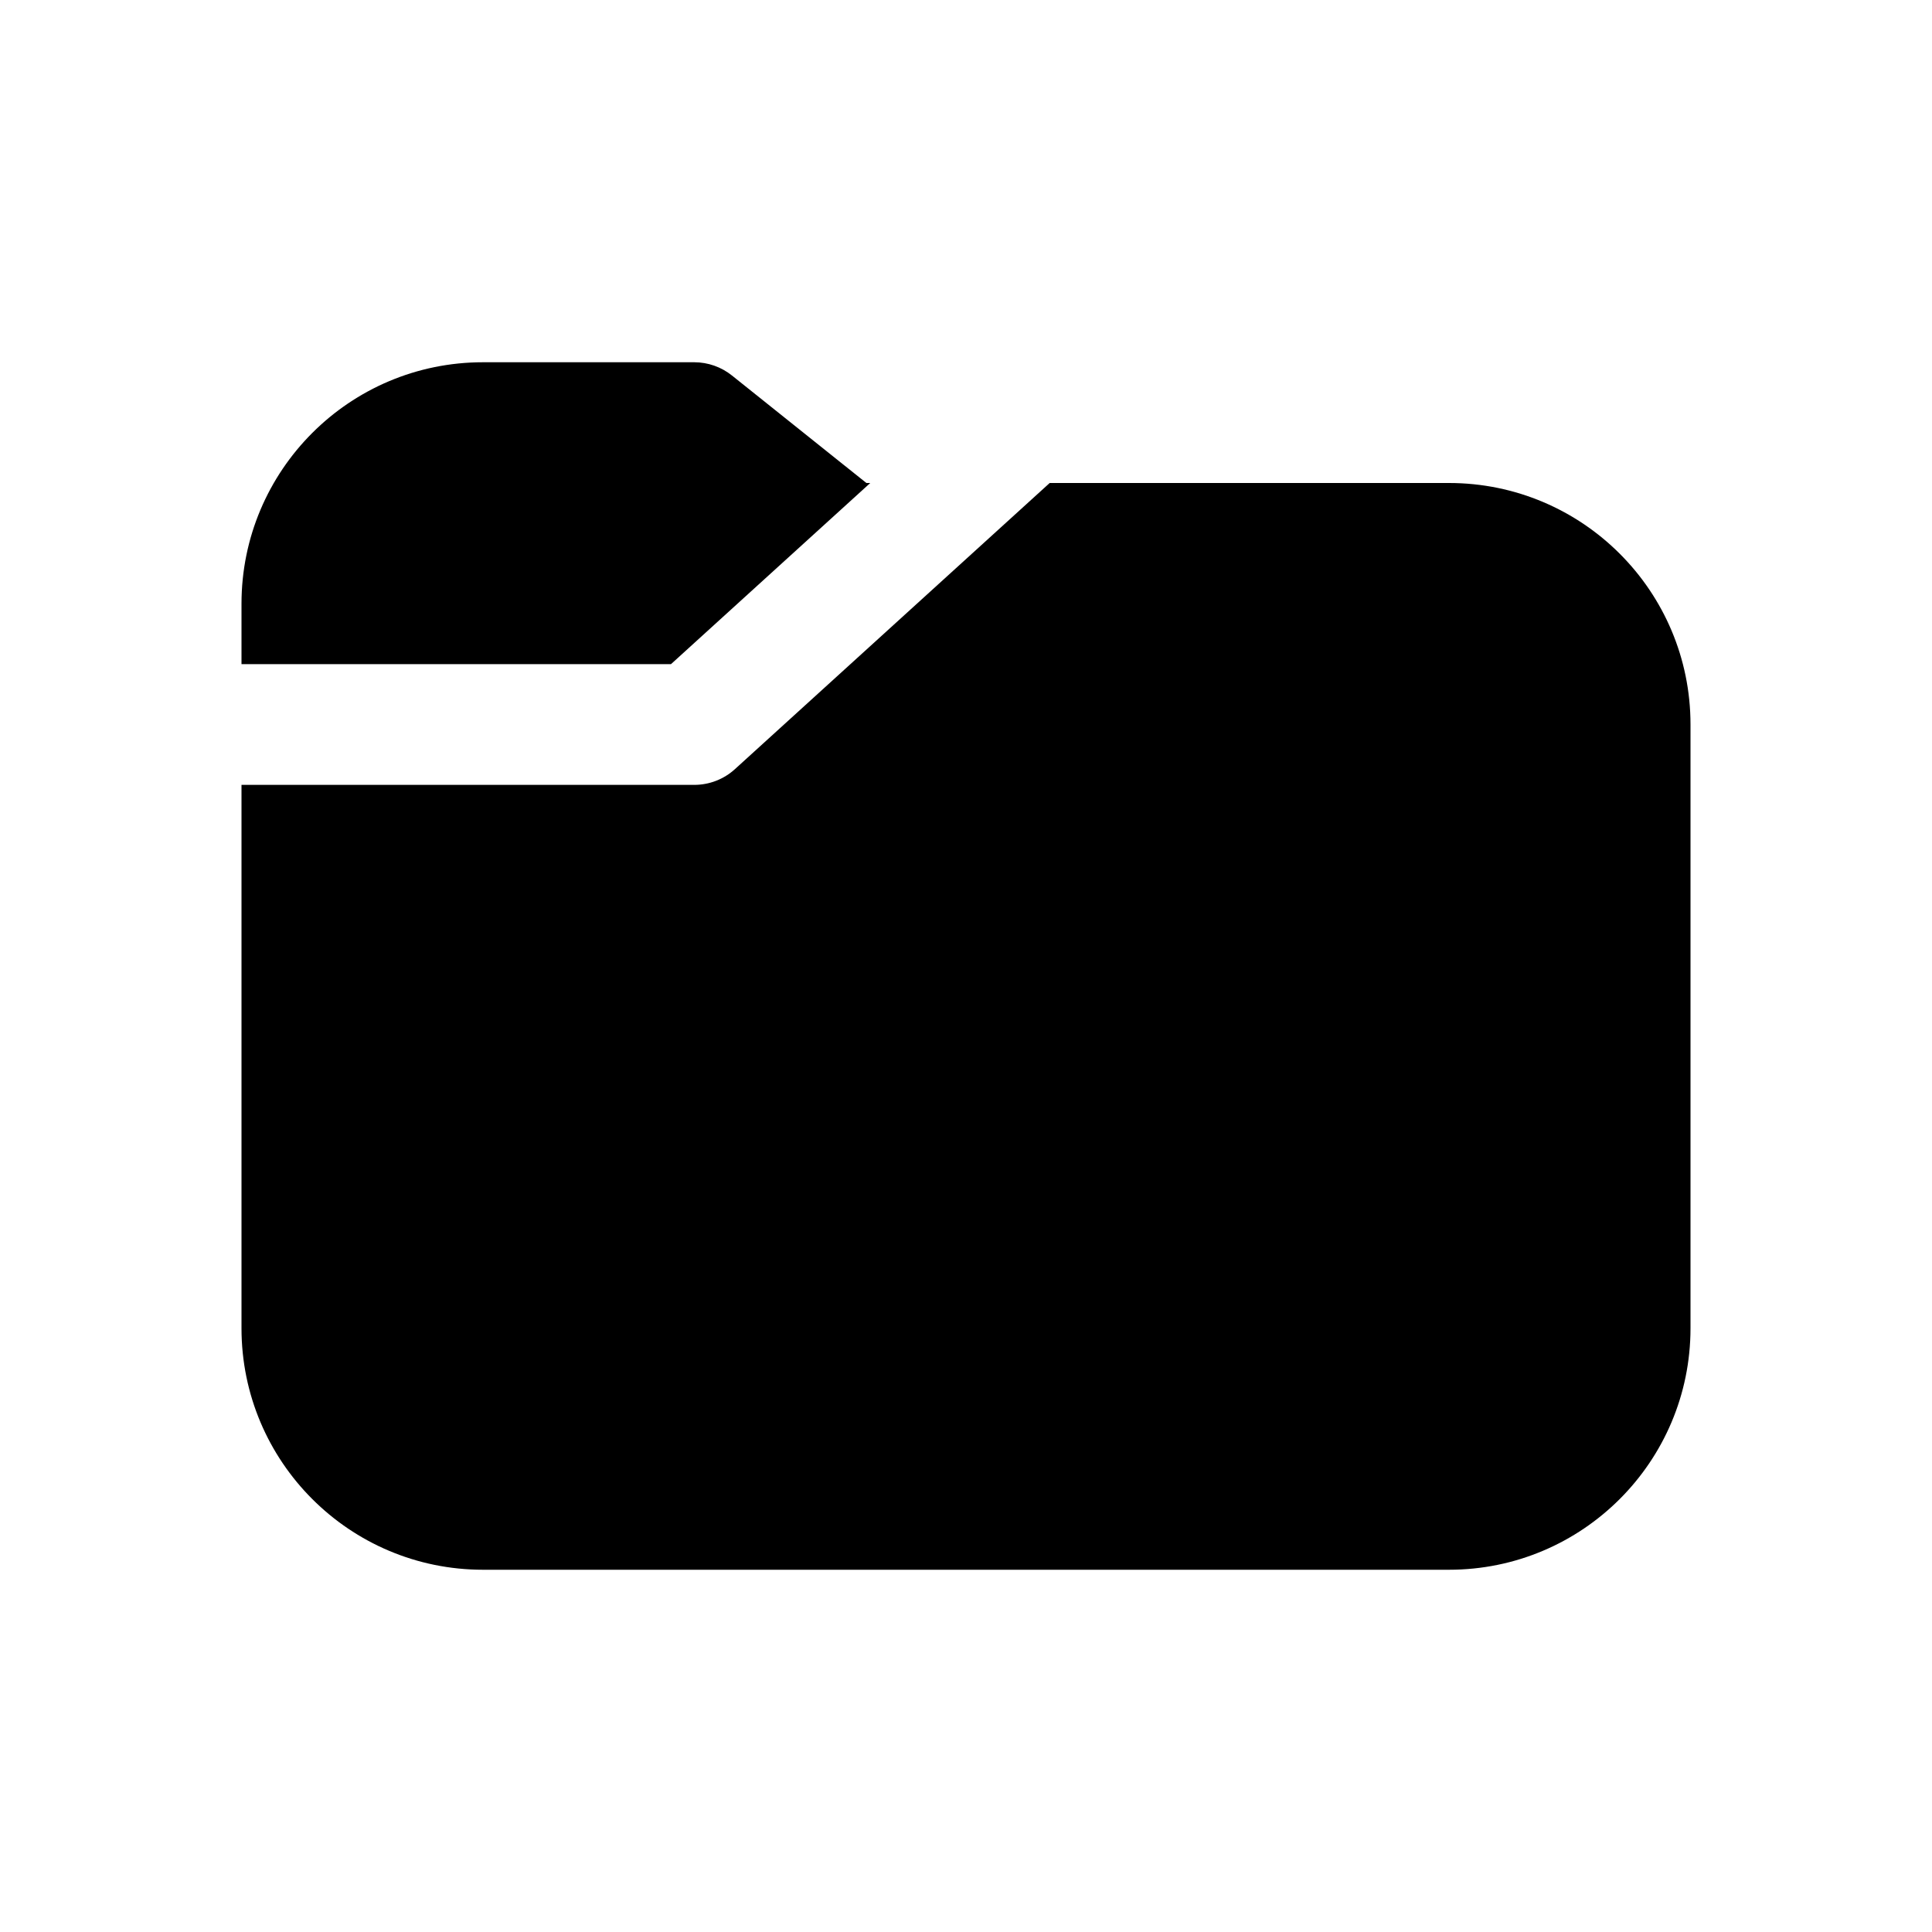
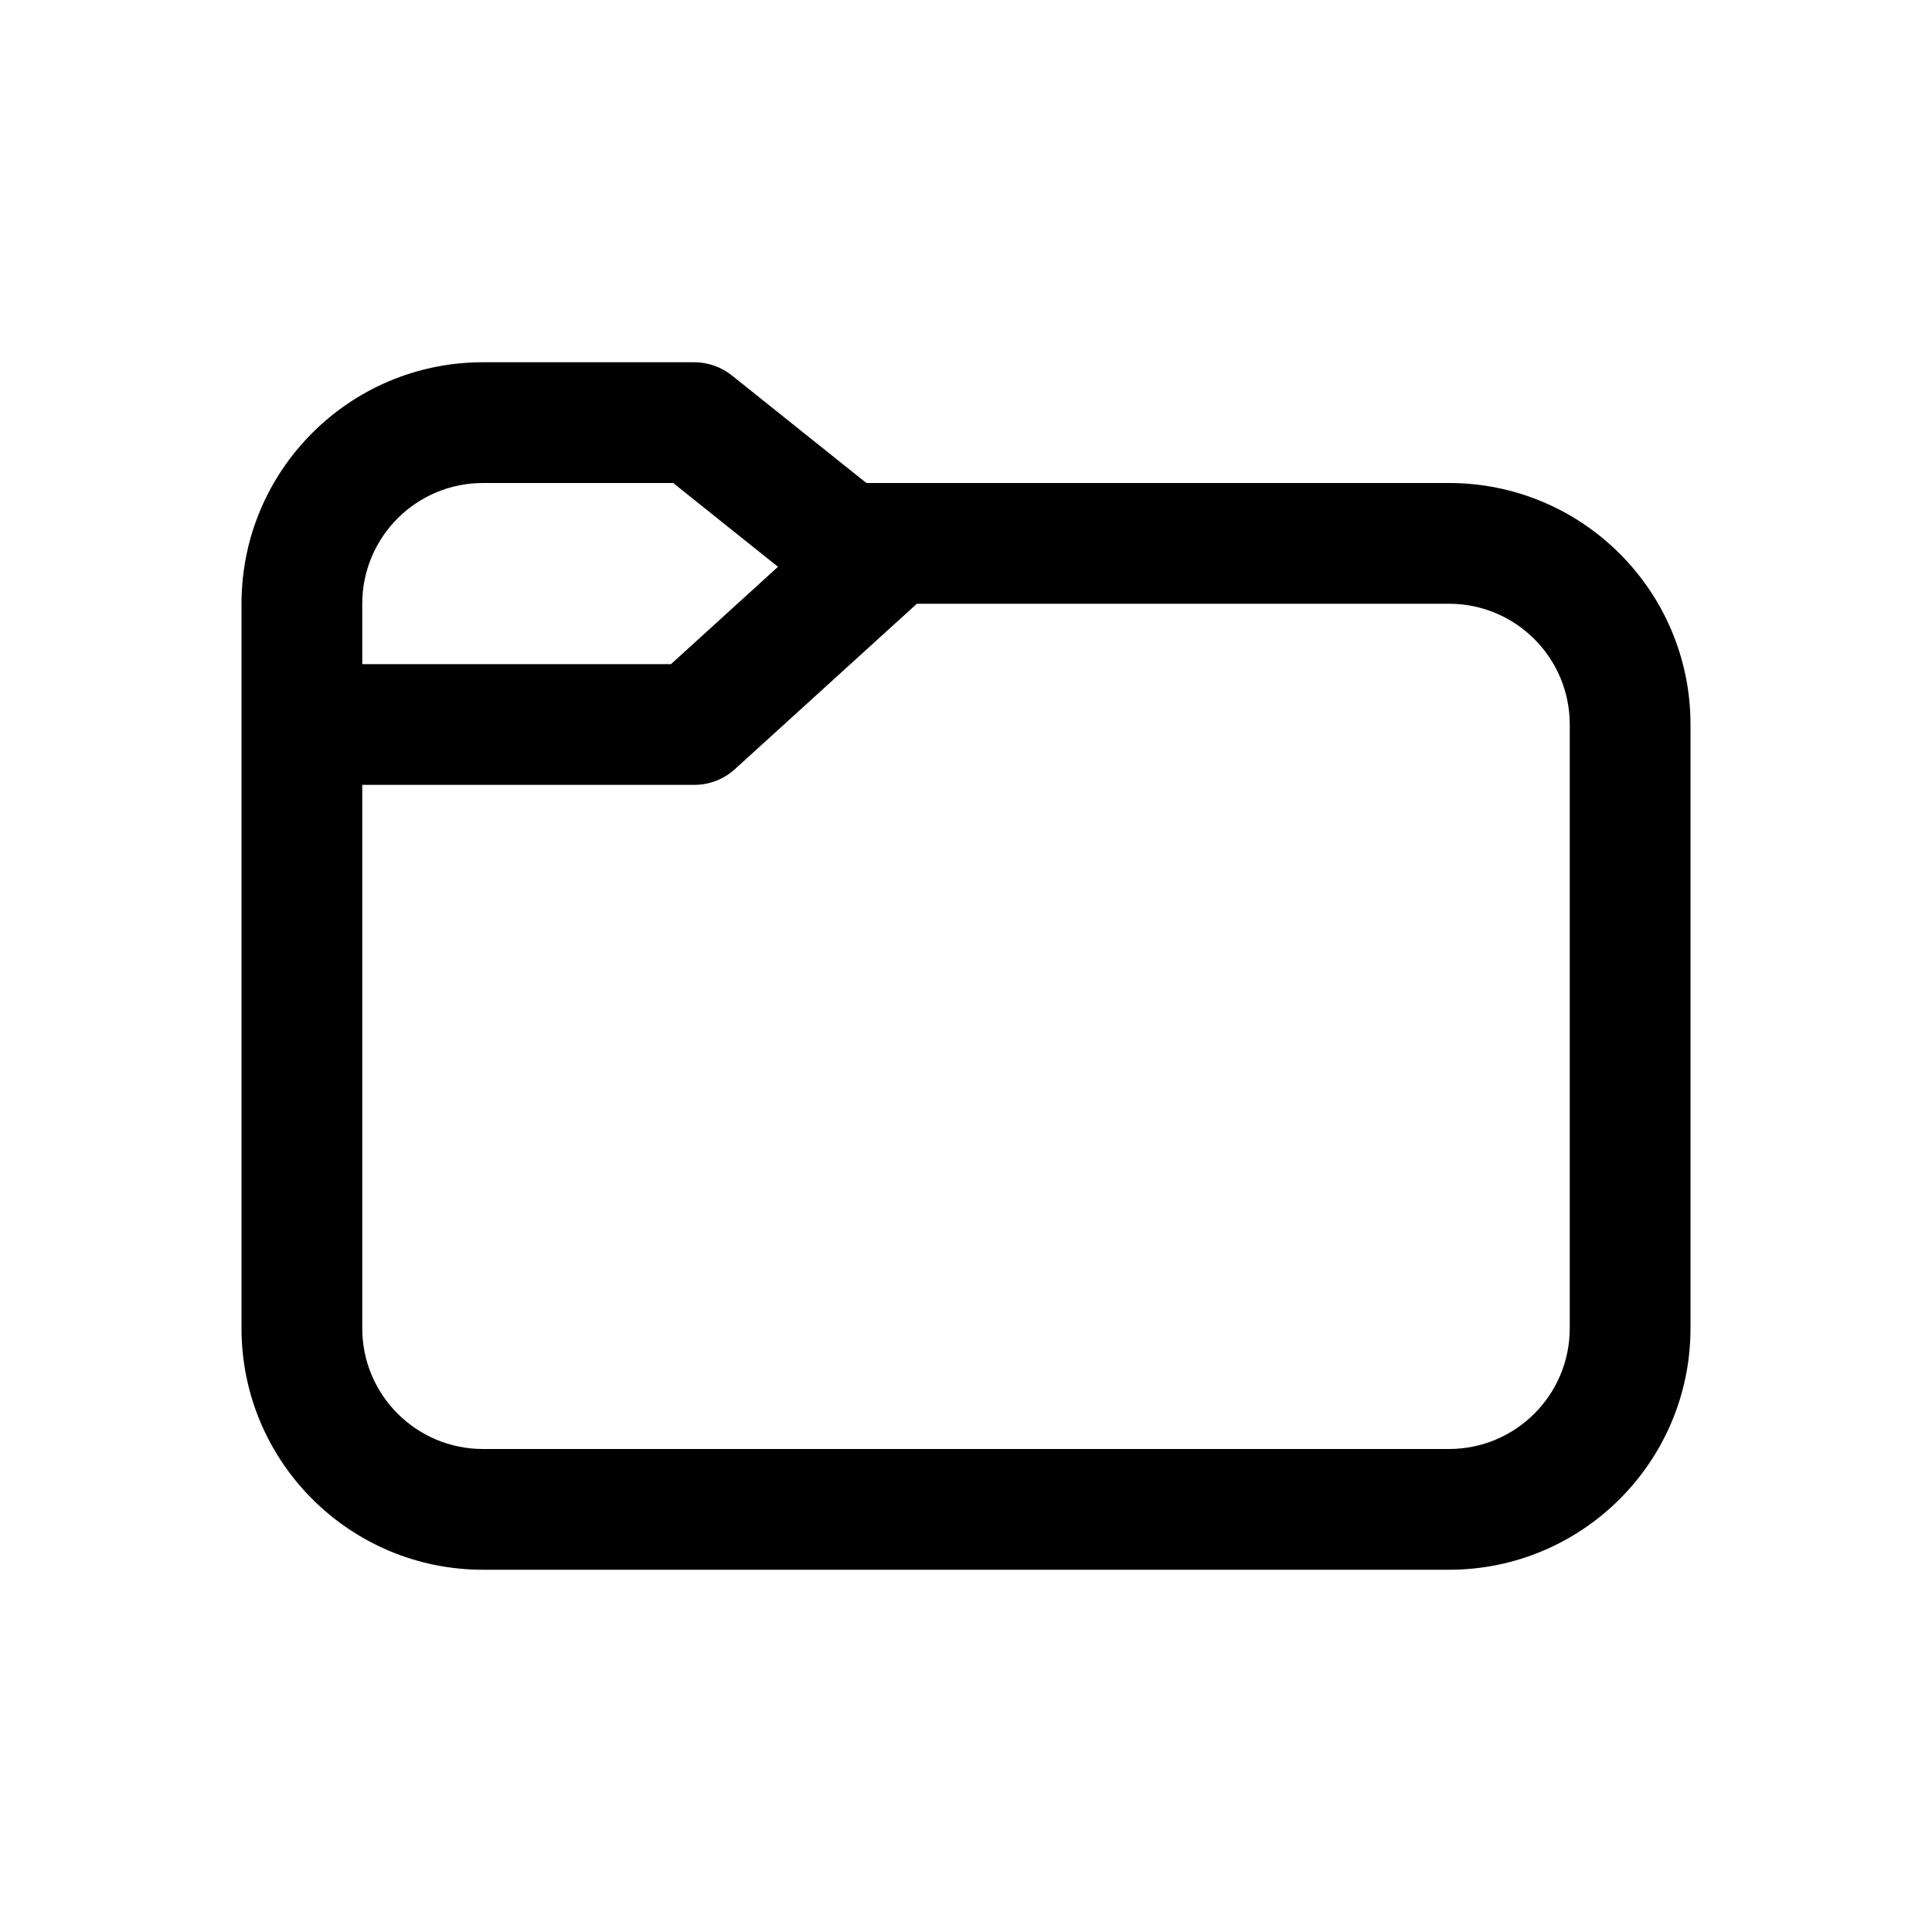
<svg xmlns="http://www.w3.org/2000/svg" width="1em" height="1em" preserveAspectRatio="xMidYMid meet" viewBox="0 0 16 16" style="-ms-transform: rotate(360deg); -webkit-transform: rotate(360deg); transform: rotate(360deg);">
-   <g fill="currentColor">
-     <path d="M7.207 4h-.032l-1.113-.89A.5.5 0 0 0 5.75 3H4a2 2 0 0 0-2 2v.5h3.557L7.207 4Z" />
-     <path d="M8.693 4L6.086 6.37a.5.5 0 0 1-.336.13H2V11a2 2 0 0 0 2 2h8a2 2 0 0 0 2-2V6a2 2 0 0 0-2-2H8.693Z" />
-   </g>
+   <path fill="currentColor" d="M2 5v6a2 2 0 0 0 2 2h8a2 2 0 0 0 2-2V6a2 2 0 0 0-2-2H7.175l-1.113-.89A.5.5 0 0 0 5.75 3H4a2 2 0 0 0-2 2Zm1 0a1 1 0 0 1 1-1h1.575l.868.694l-.886.806H3V5Zm4.593 0H12a1 1 0 0 1 1 1v5a1 1 0 0 1-1 1H4a1 1 0 0 1-1-1V6.5h2.75a.5.5 0 0 0 .336-.13L7.593 5Z" />
</svg>
